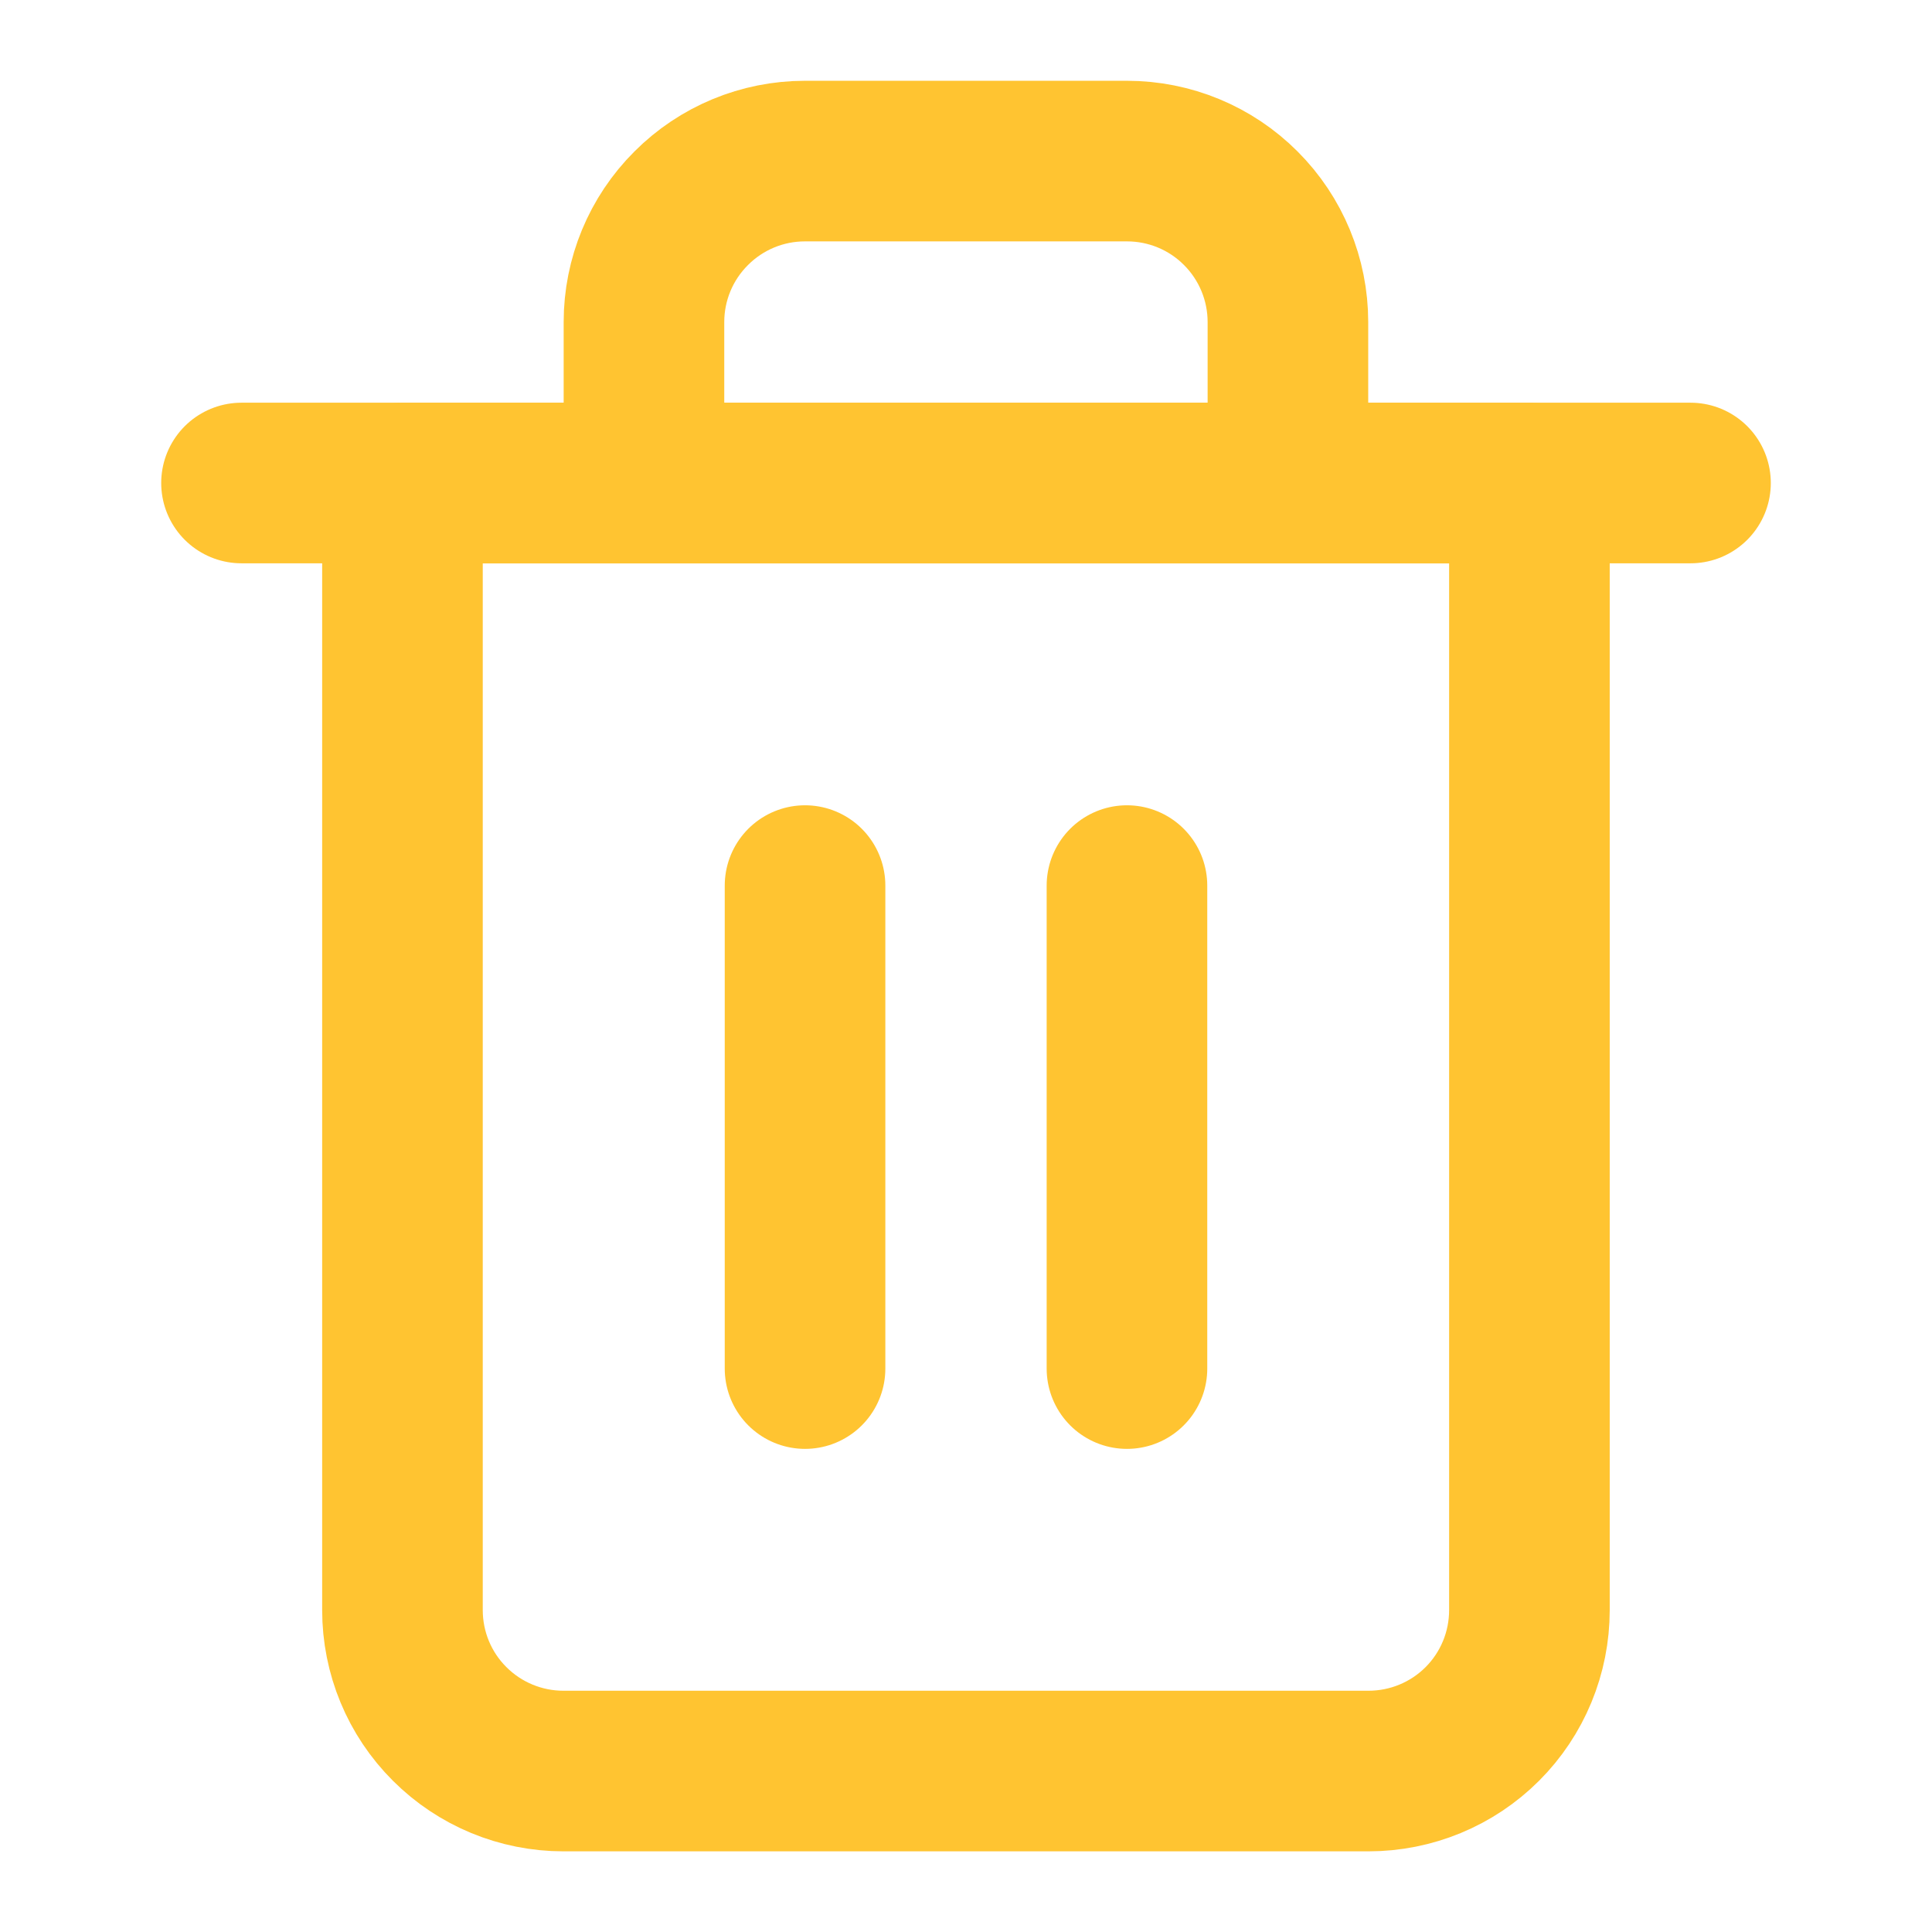
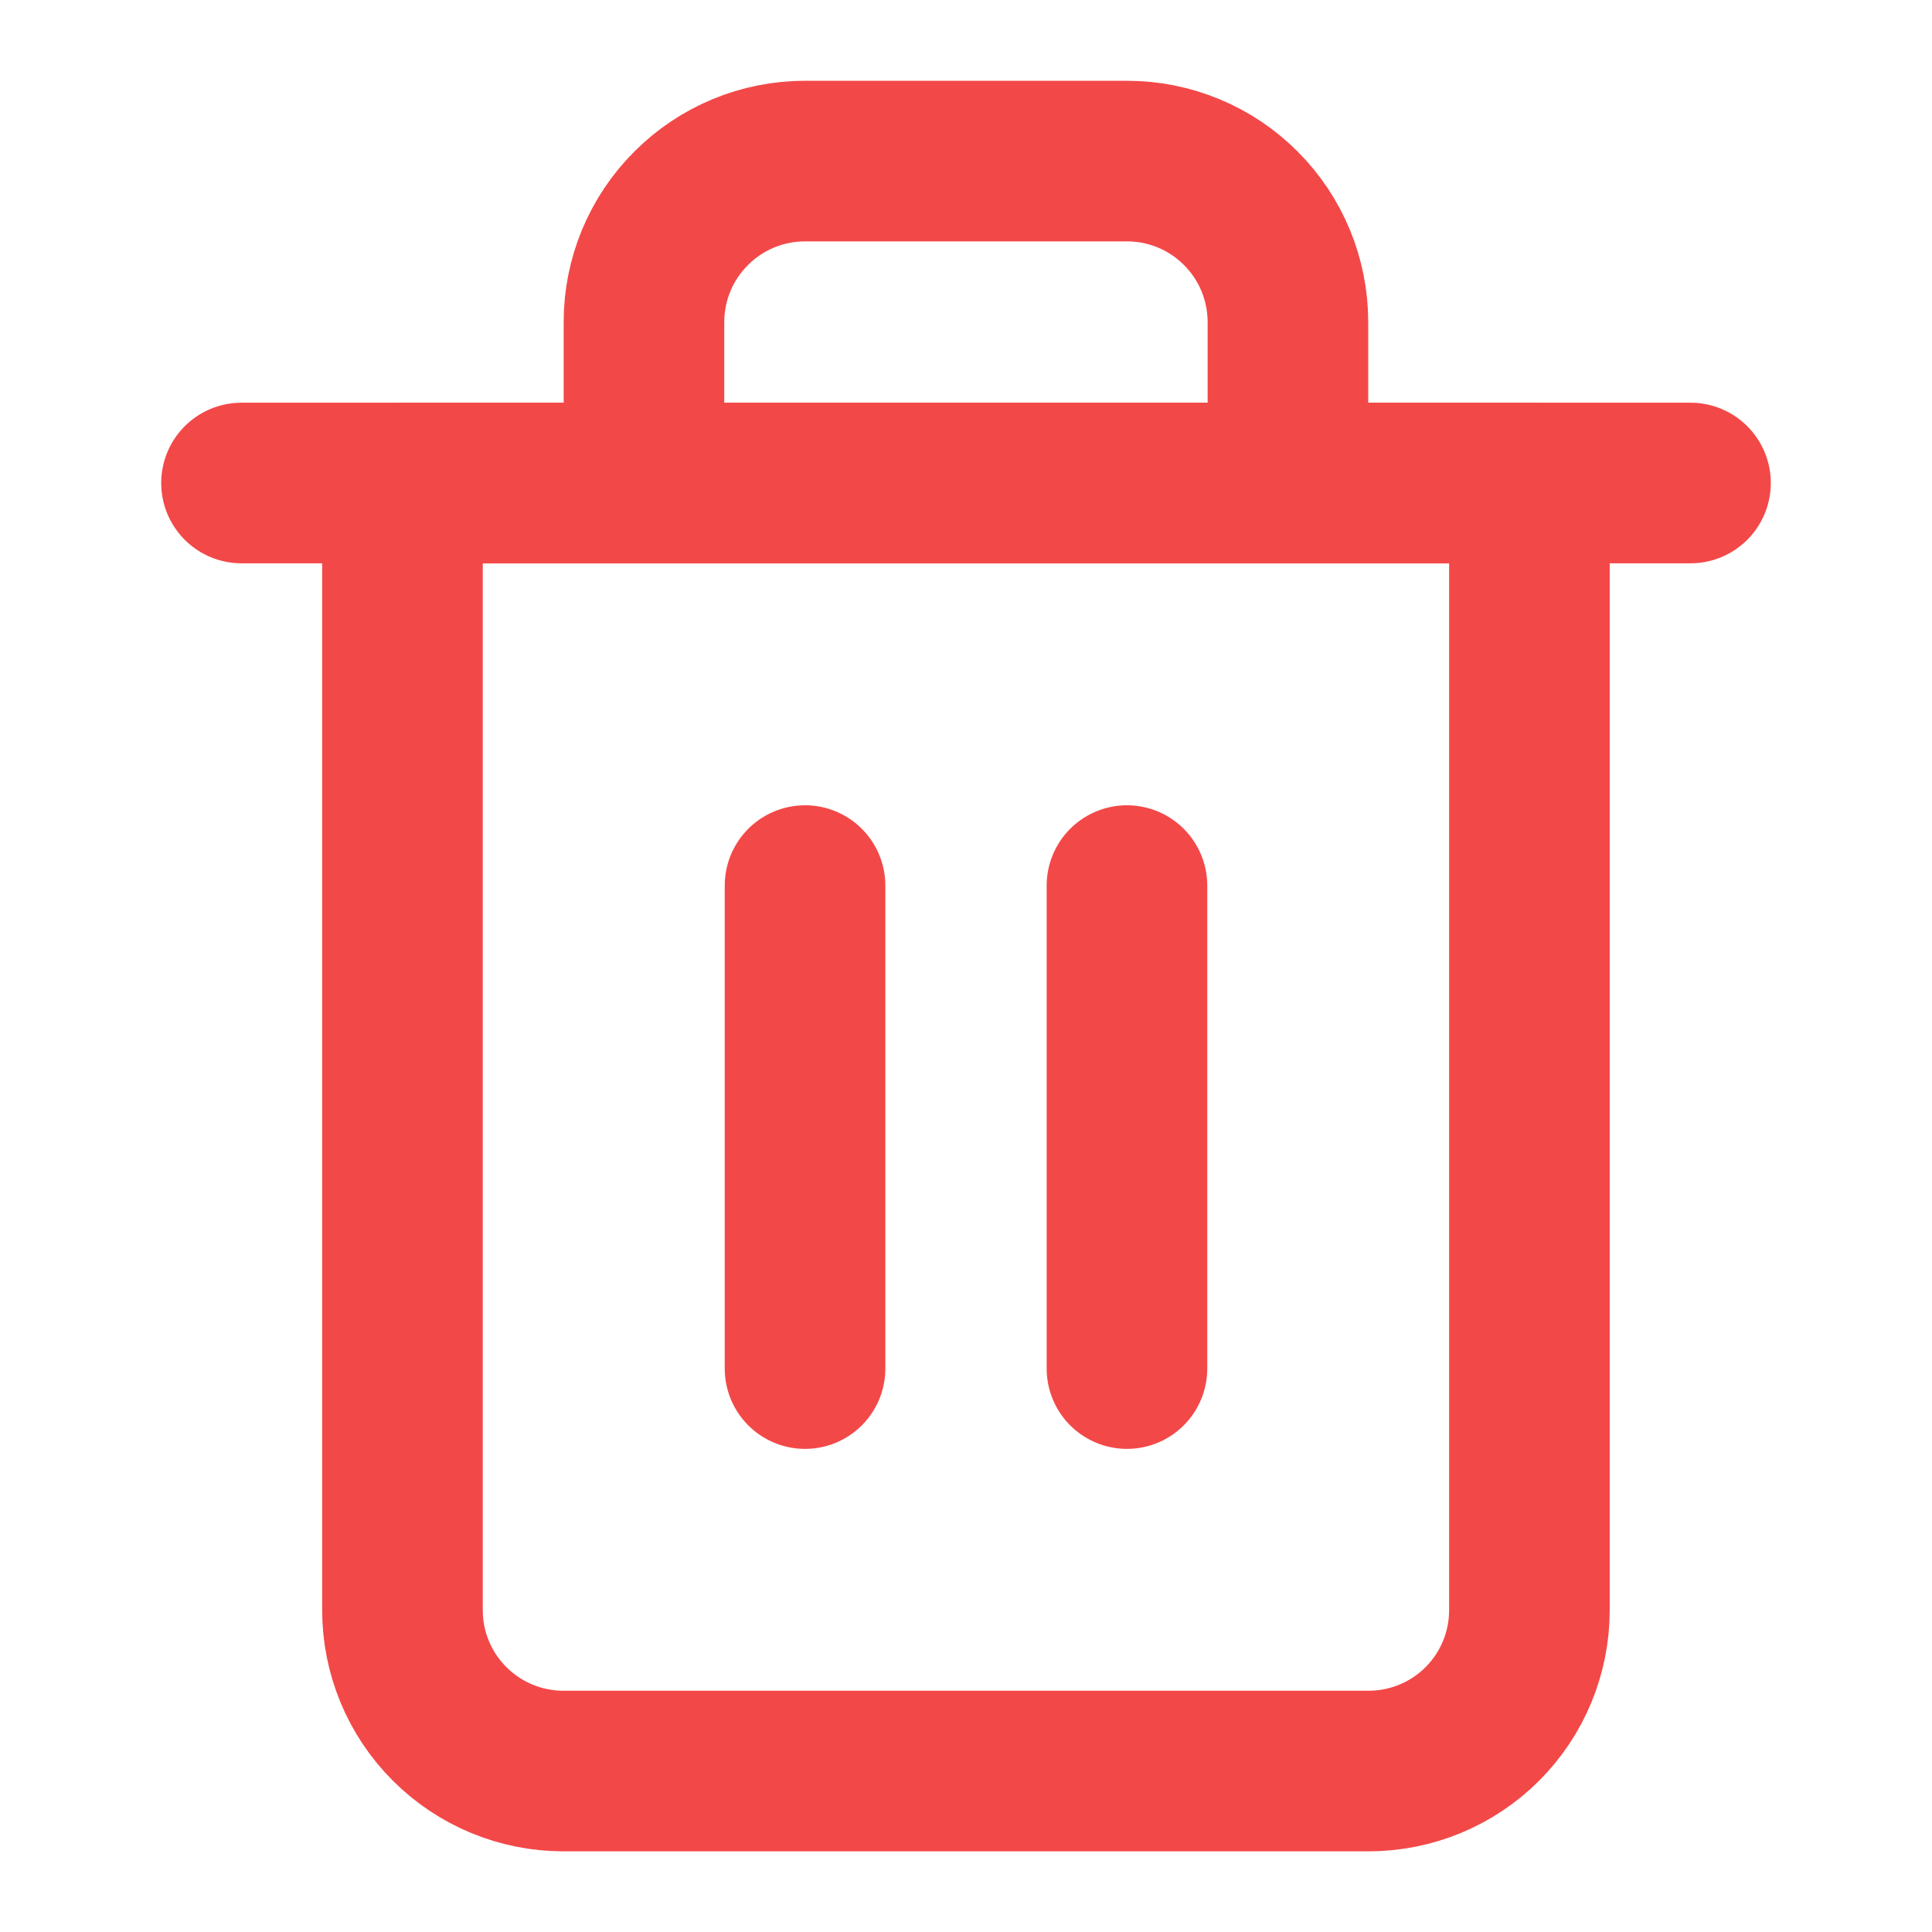
<svg xmlns="http://www.w3.org/2000/svg" width="16" height="16" viewBox="0 0 16 16" fill="none">
-   <path d="M2 4H3.333H14" stroke="#FFC431" stroke-width="1.33" stroke-linecap="round" stroke-linejoin="round" />
-   <path d="M5.333 4.001V2.667C5.333 2.314 5.473 1.975 5.724 1.725C5.974 1.474 6.313 1.334 6.666 1.334H9.333C9.687 1.334 10.026 1.474 10.276 1.725C10.526 1.975 10.666 2.314 10.666 2.667V4.001M12.666 4.001V13.334C12.666 13.688 12.526 14.027 12.276 14.277C12.026 14.527 11.687 14.667 11.333 14.667H4.666C4.313 14.667 3.974 14.527 3.724 14.277C3.473 14.027 3.333 13.688 3.333 13.334V4.001H12.666Z" stroke="#FFC431" stroke-width="1.33" stroke-linecap="round" stroke-linejoin="round" />
-   <path d="M9.333 7.334V11.334" stroke="#FFC431" stroke-width="1.33" stroke-linecap="round" stroke-linejoin="round" />
-   <path d="M6.667 7.334V11.334" stroke="#FFC431" stroke-width="1.33" stroke-linecap="round" stroke-linejoin="round" />
+   <path d="M2 4H3.333H14" stroke="#F34848" stroke-width="1.33" stroke-linecap="round" stroke-linejoin="round" />
+   <path d="M5.333 4.001V2.667C5.333 2.314 5.473 1.975 5.724 1.725C5.974 1.474 6.313 1.334 6.666 1.334H9.333C9.687 1.334 10.026 1.474 10.276 1.725C10.526 1.975 10.666 2.314 10.666 2.667V4.001M12.666 4.001V13.334C12.666 13.688 12.526 14.027 12.276 14.277C12.026 14.527 11.687 14.667 11.333 14.667H4.666C4.313 14.667 3.974 14.527 3.724 14.277C3.473 14.027 3.333 13.688 3.333 13.334V4.001H12.666Z" stroke="#F34848" stroke-width="1.33" stroke-linecap="round" stroke-linejoin="round" />
+   <path d="M9.333 7.334V11.334" stroke="#F34848" stroke-width="1.33" stroke-linecap="round" stroke-linejoin="round" />
+   <path d="M6.667 7.334V11.334" stroke="#F34848" stroke-width="1.33" stroke-linecap="round" stroke-linejoin="round" />
</svg>
